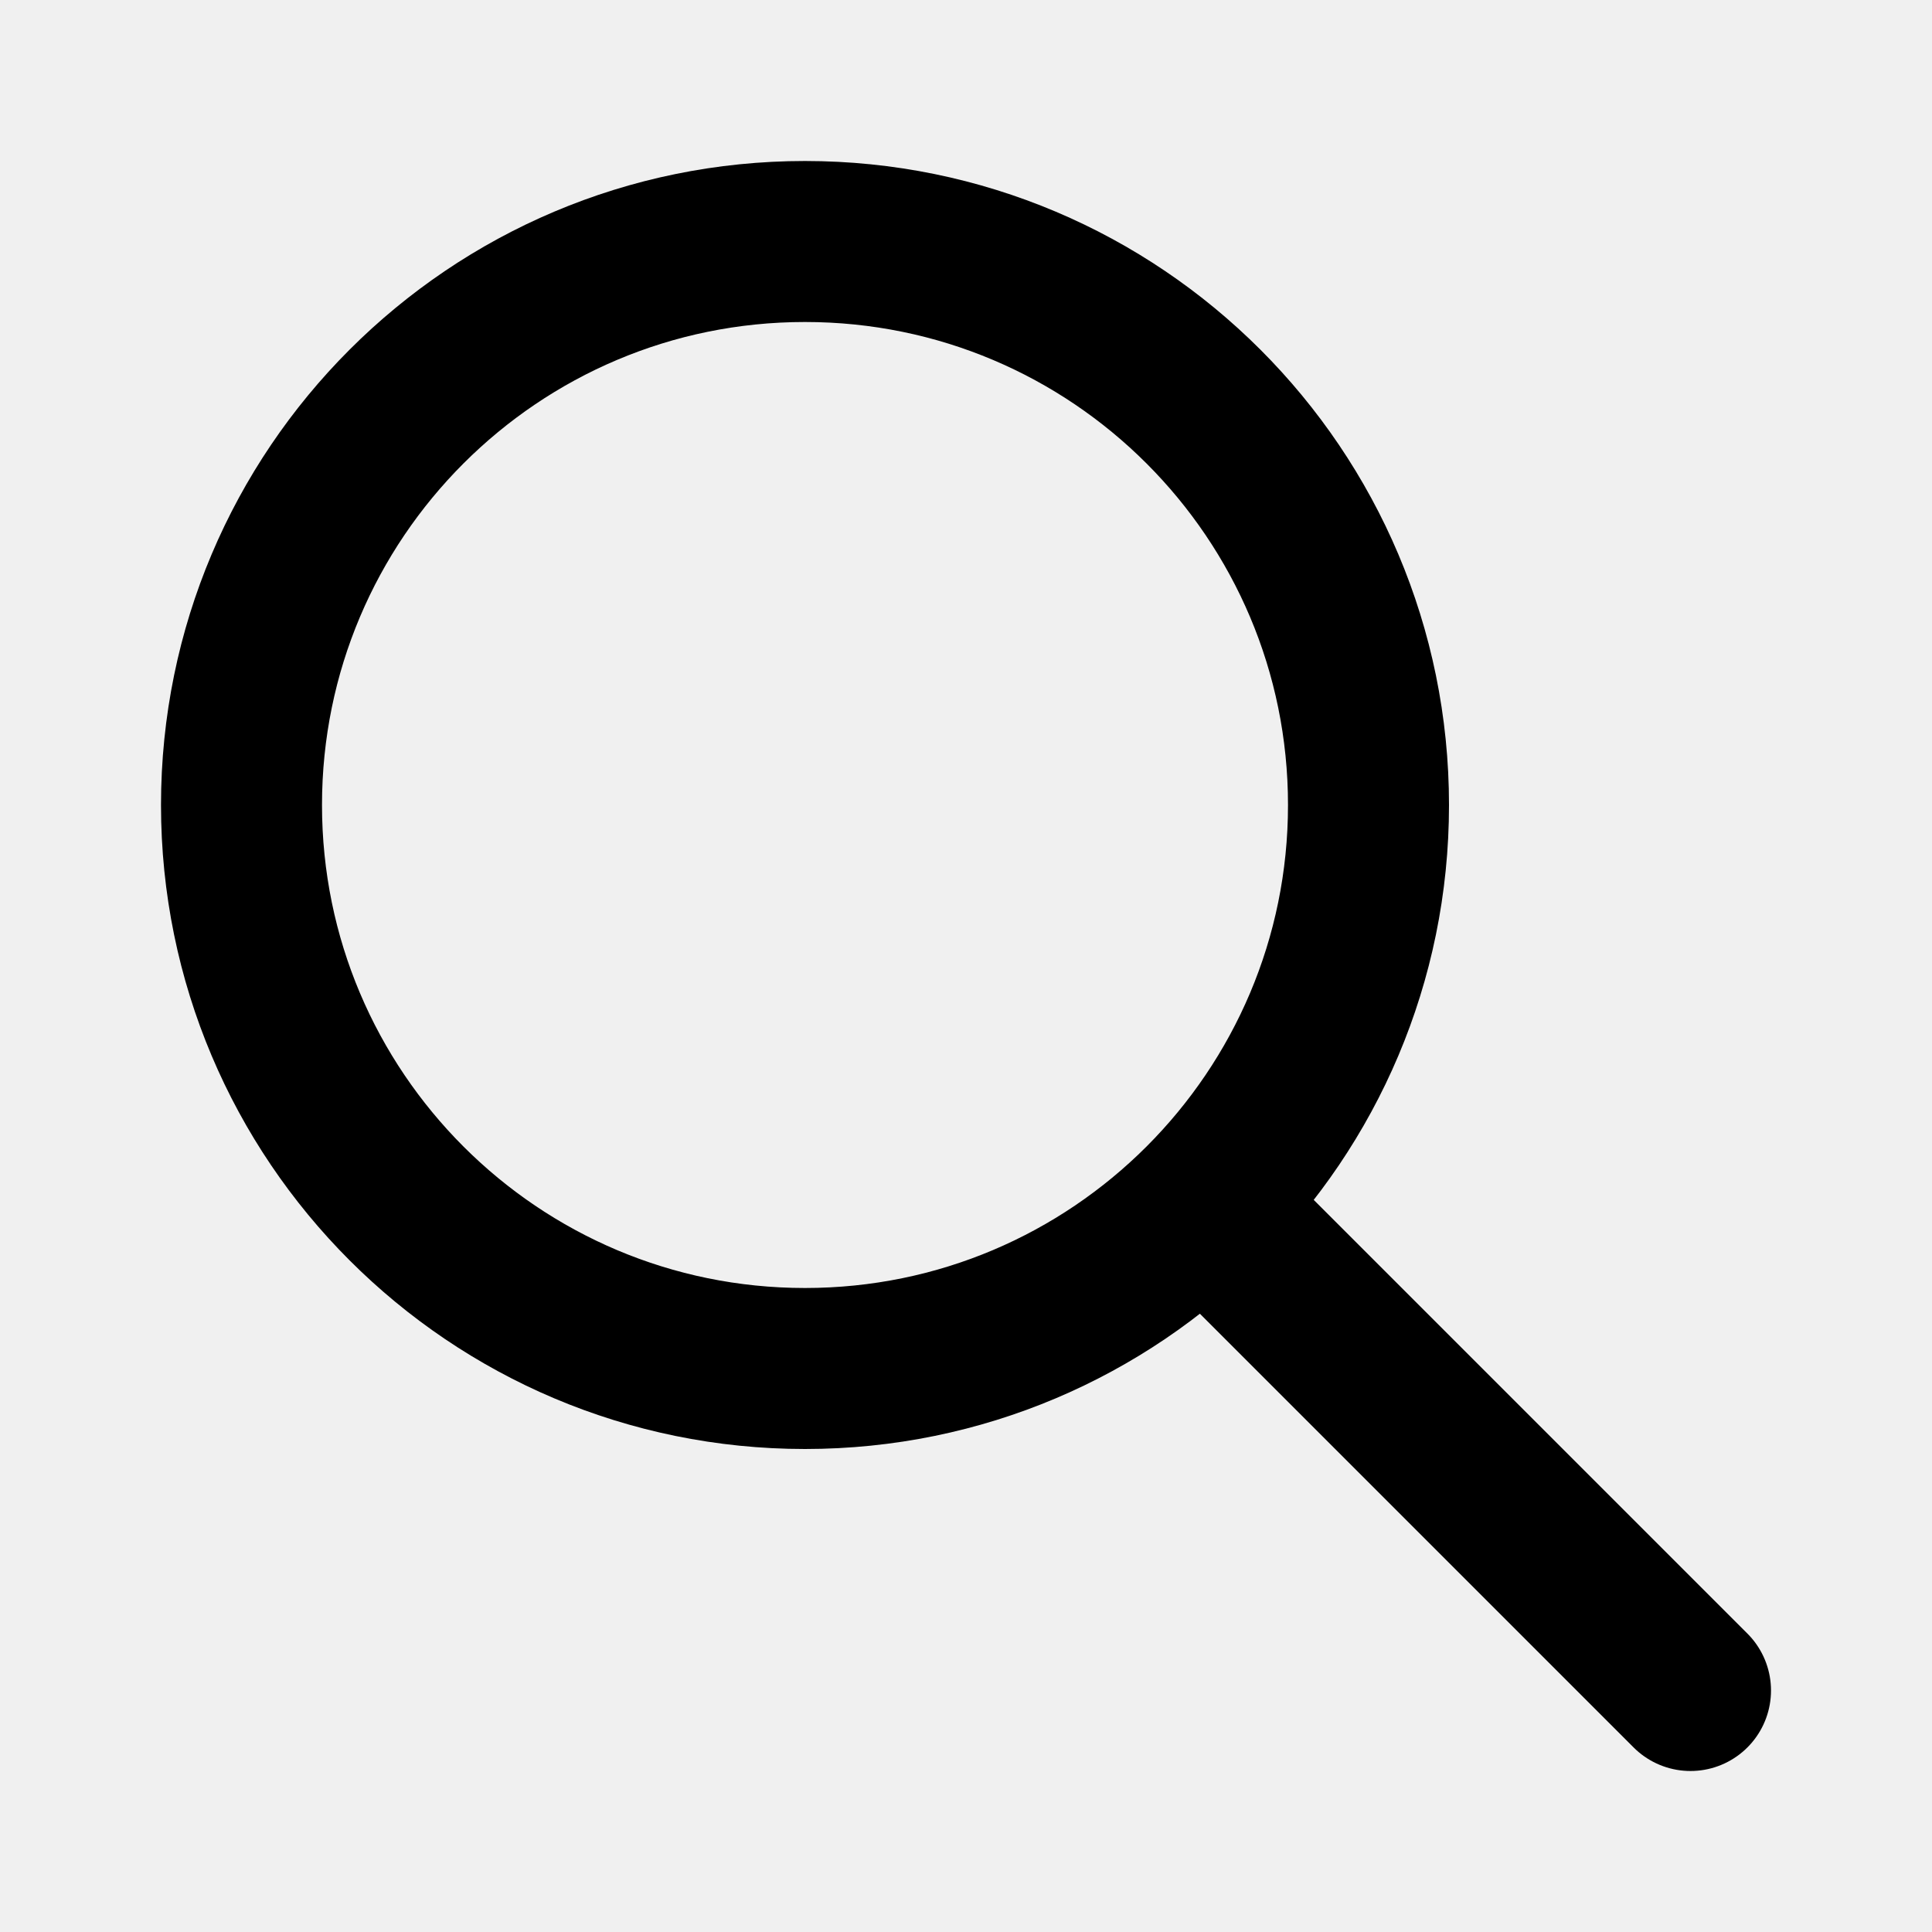
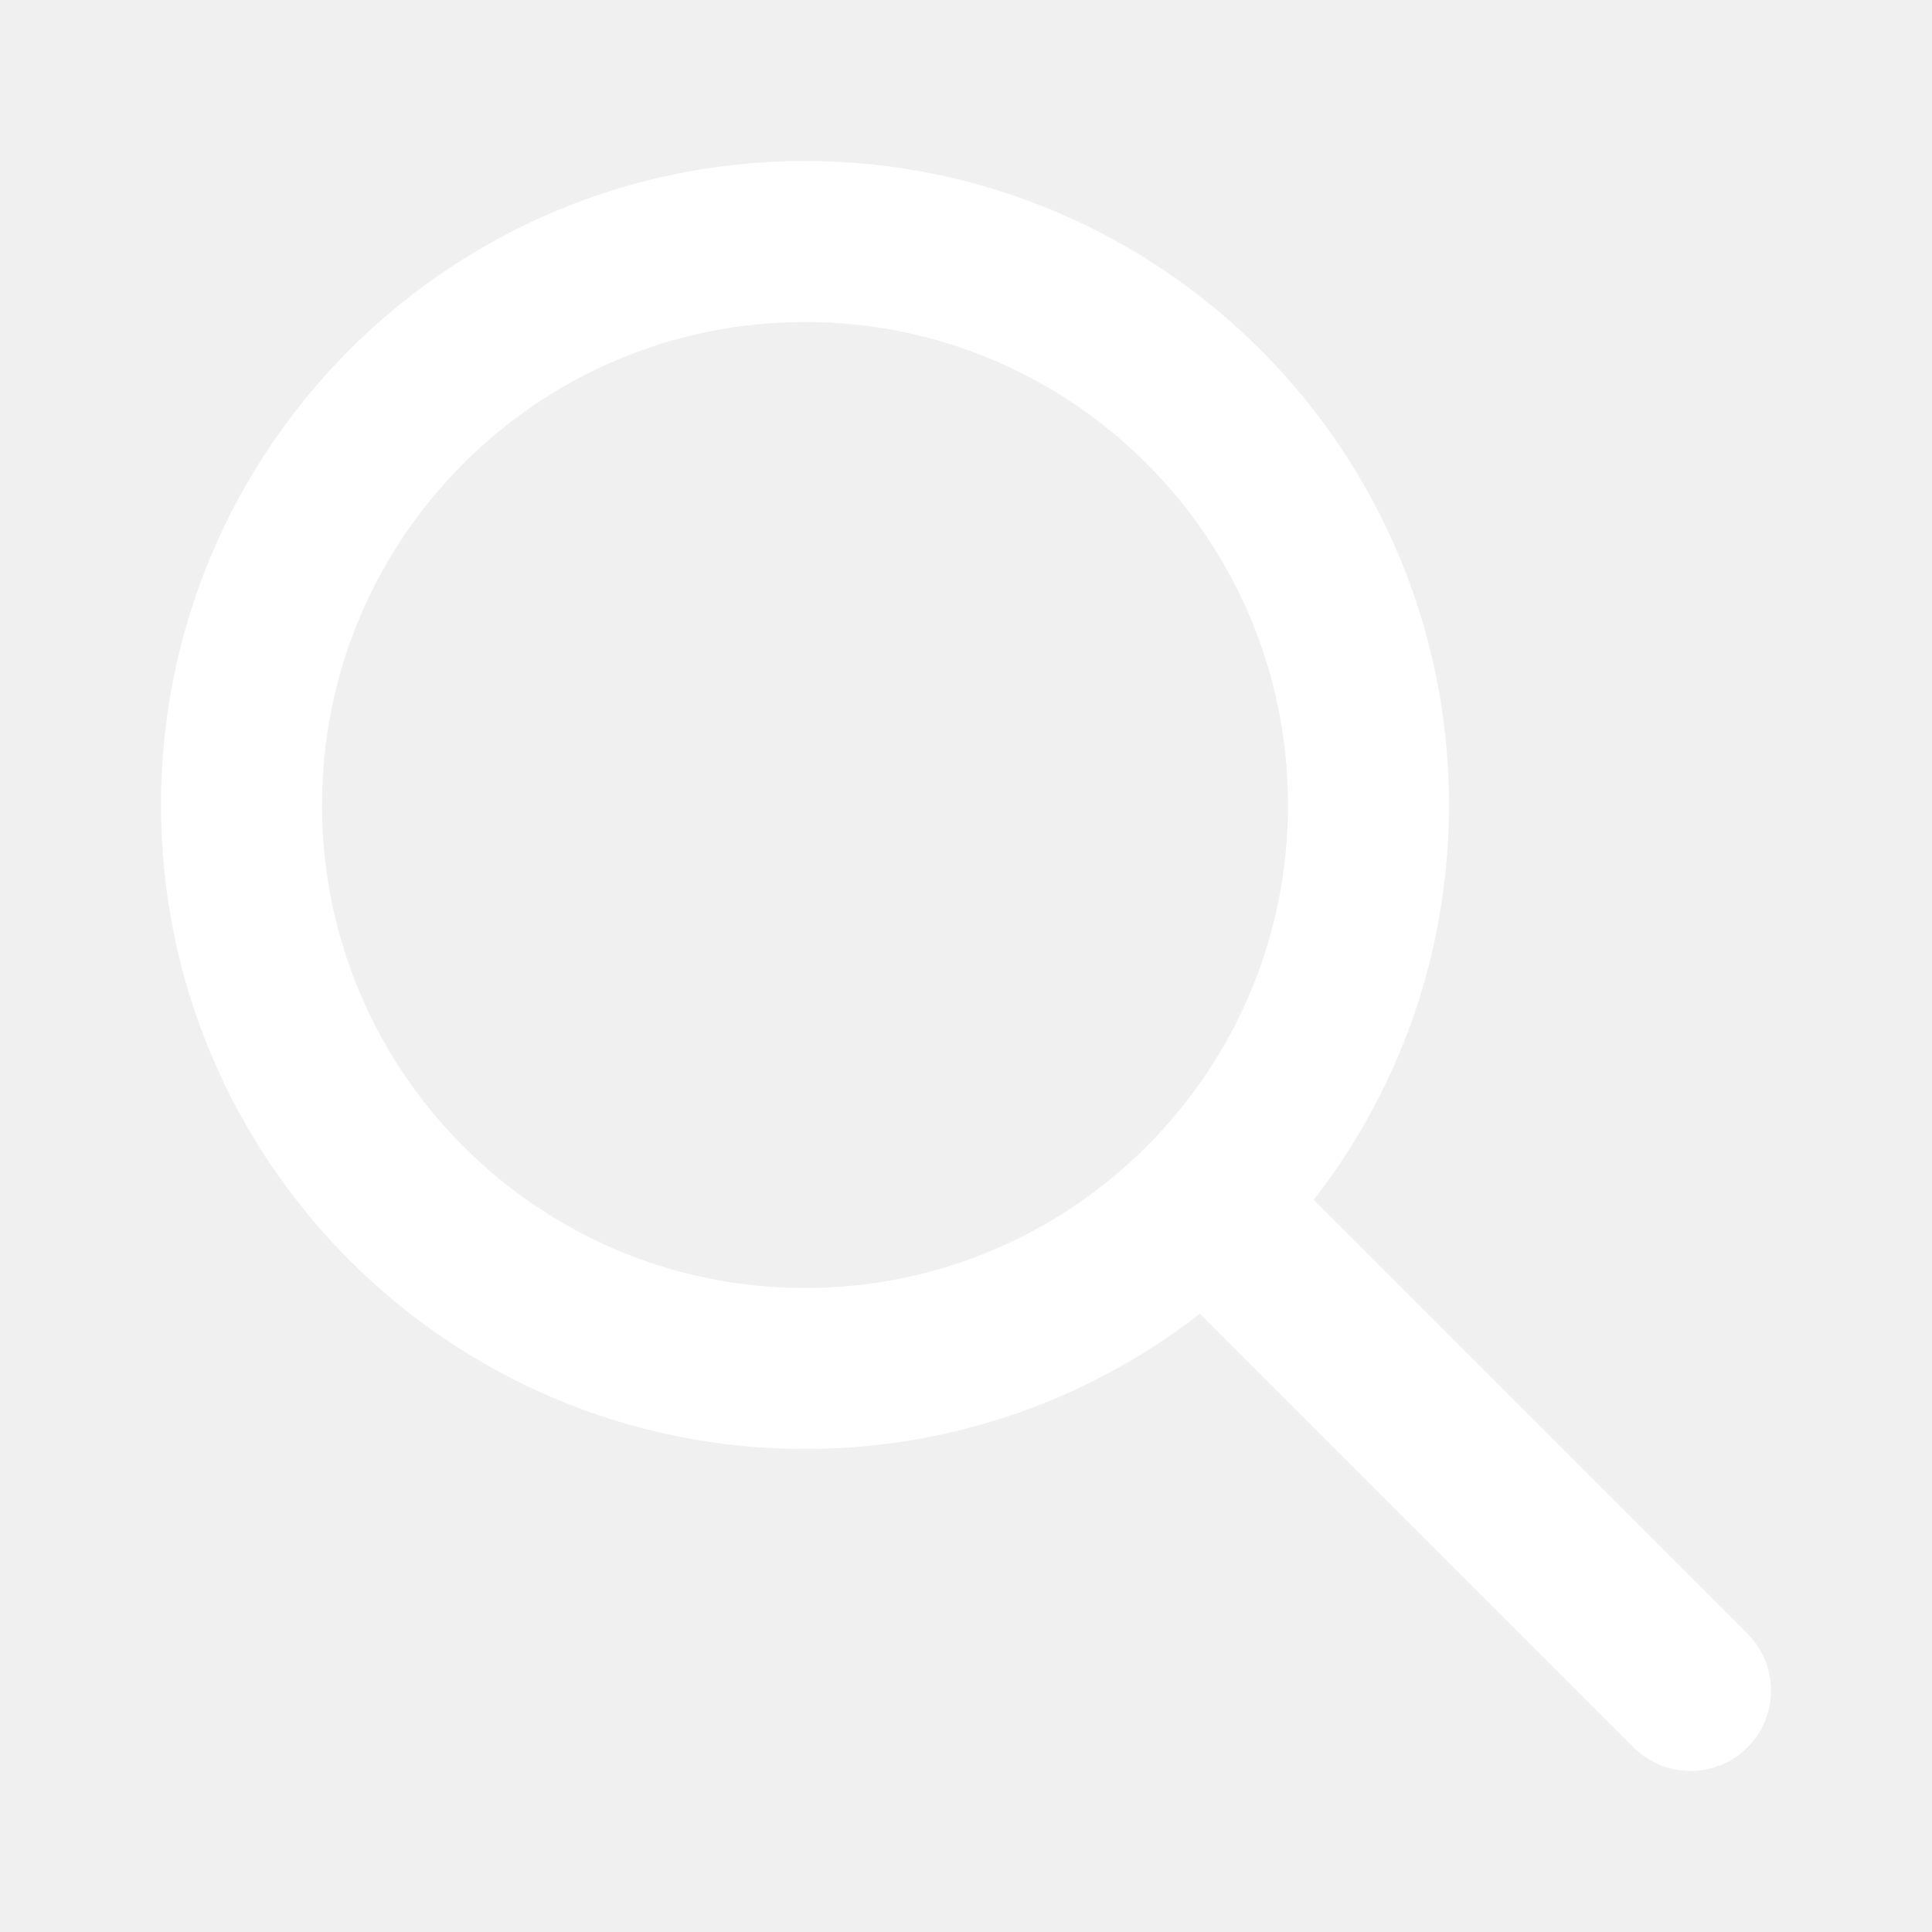
- <svg xmlns="http://www.w3.org/2000/svg" width="24" height="24" viewBox="0 0 24 24" fill="none" stroke="currentColor" stroke-width="2" stroke-linecap="round" stroke-linejoin="round" class="icon icon-tabler icons-tabler-outline icon-tabler-search icon-search">
+ <svg xmlns="http://www.w3.org/2000/svg" width="24" height="24" viewBox="0 0 24 24" fill="none" stroke="#fff" stroke-width="2" stroke-linecap="round" stroke-linejoin="round" class="icon icon-tabler icons-tabler-outline icon-tabler-search icon-search">
  <path d="M0 0h24v24H0z" stroke="none" />
  <path d="M3 10a7 7 0 1 0 14 0 7 7 0 1 0-14 0M21 21l-6-6" />
</svg>
